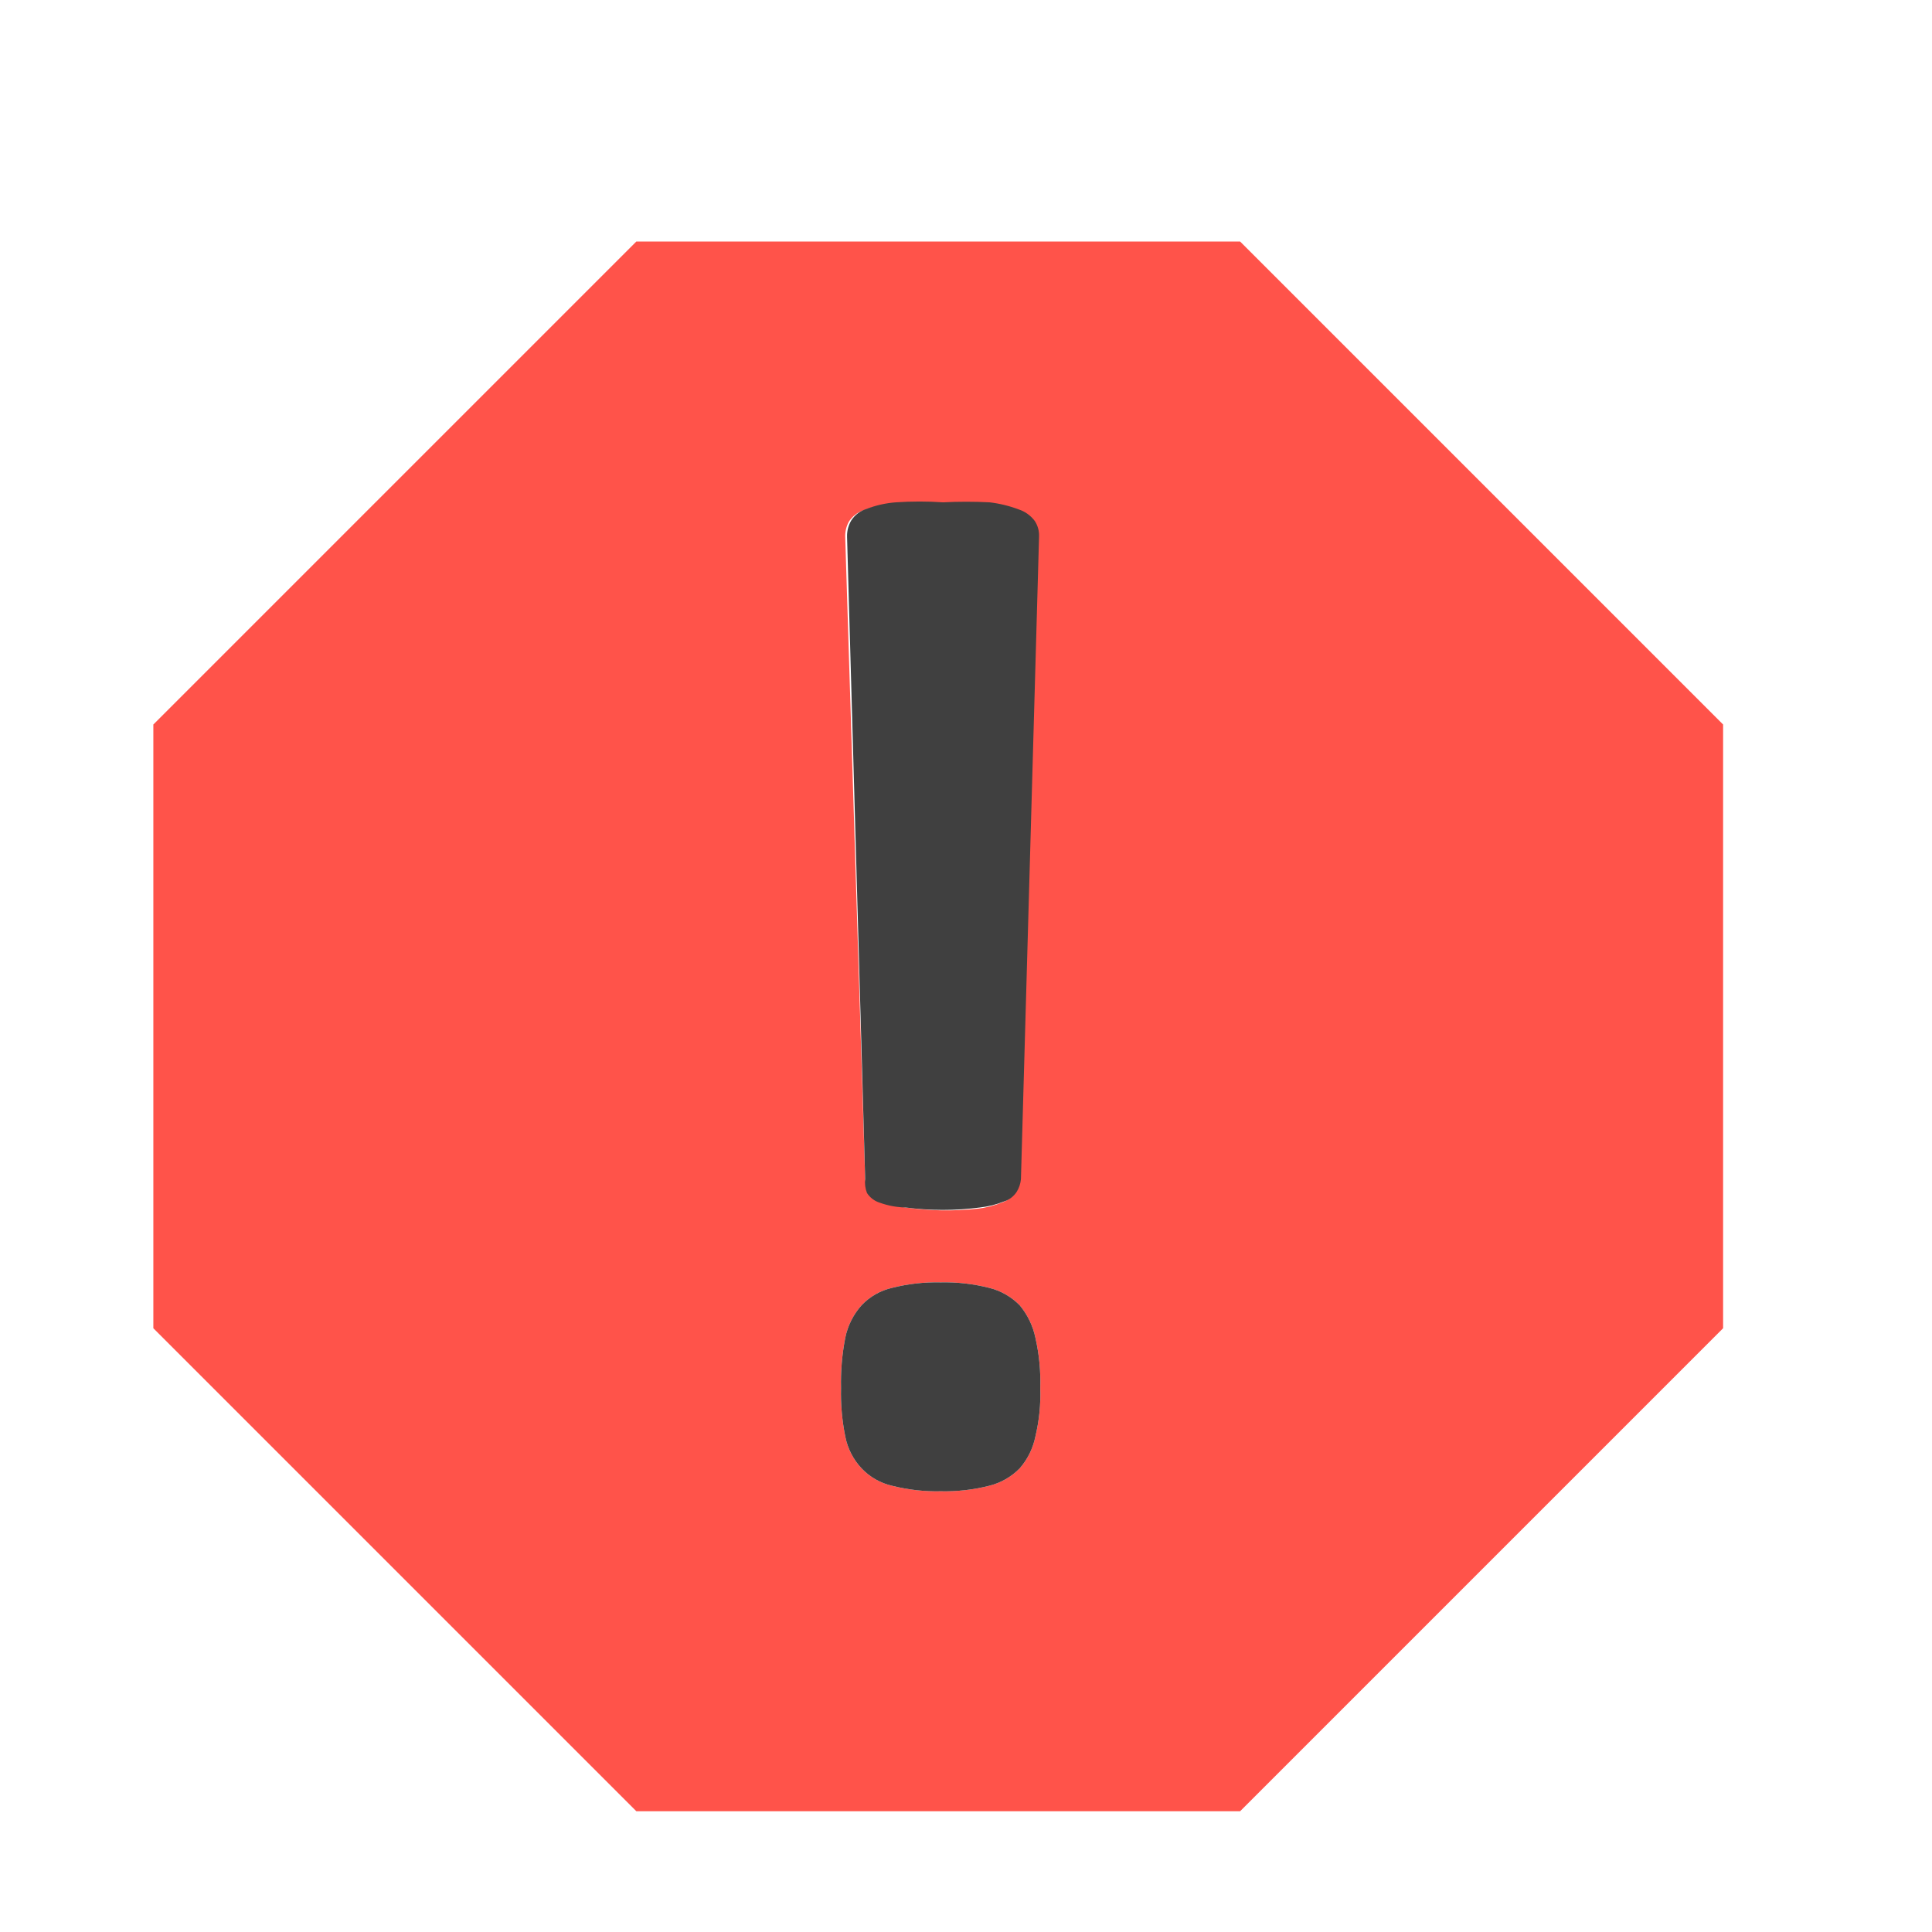
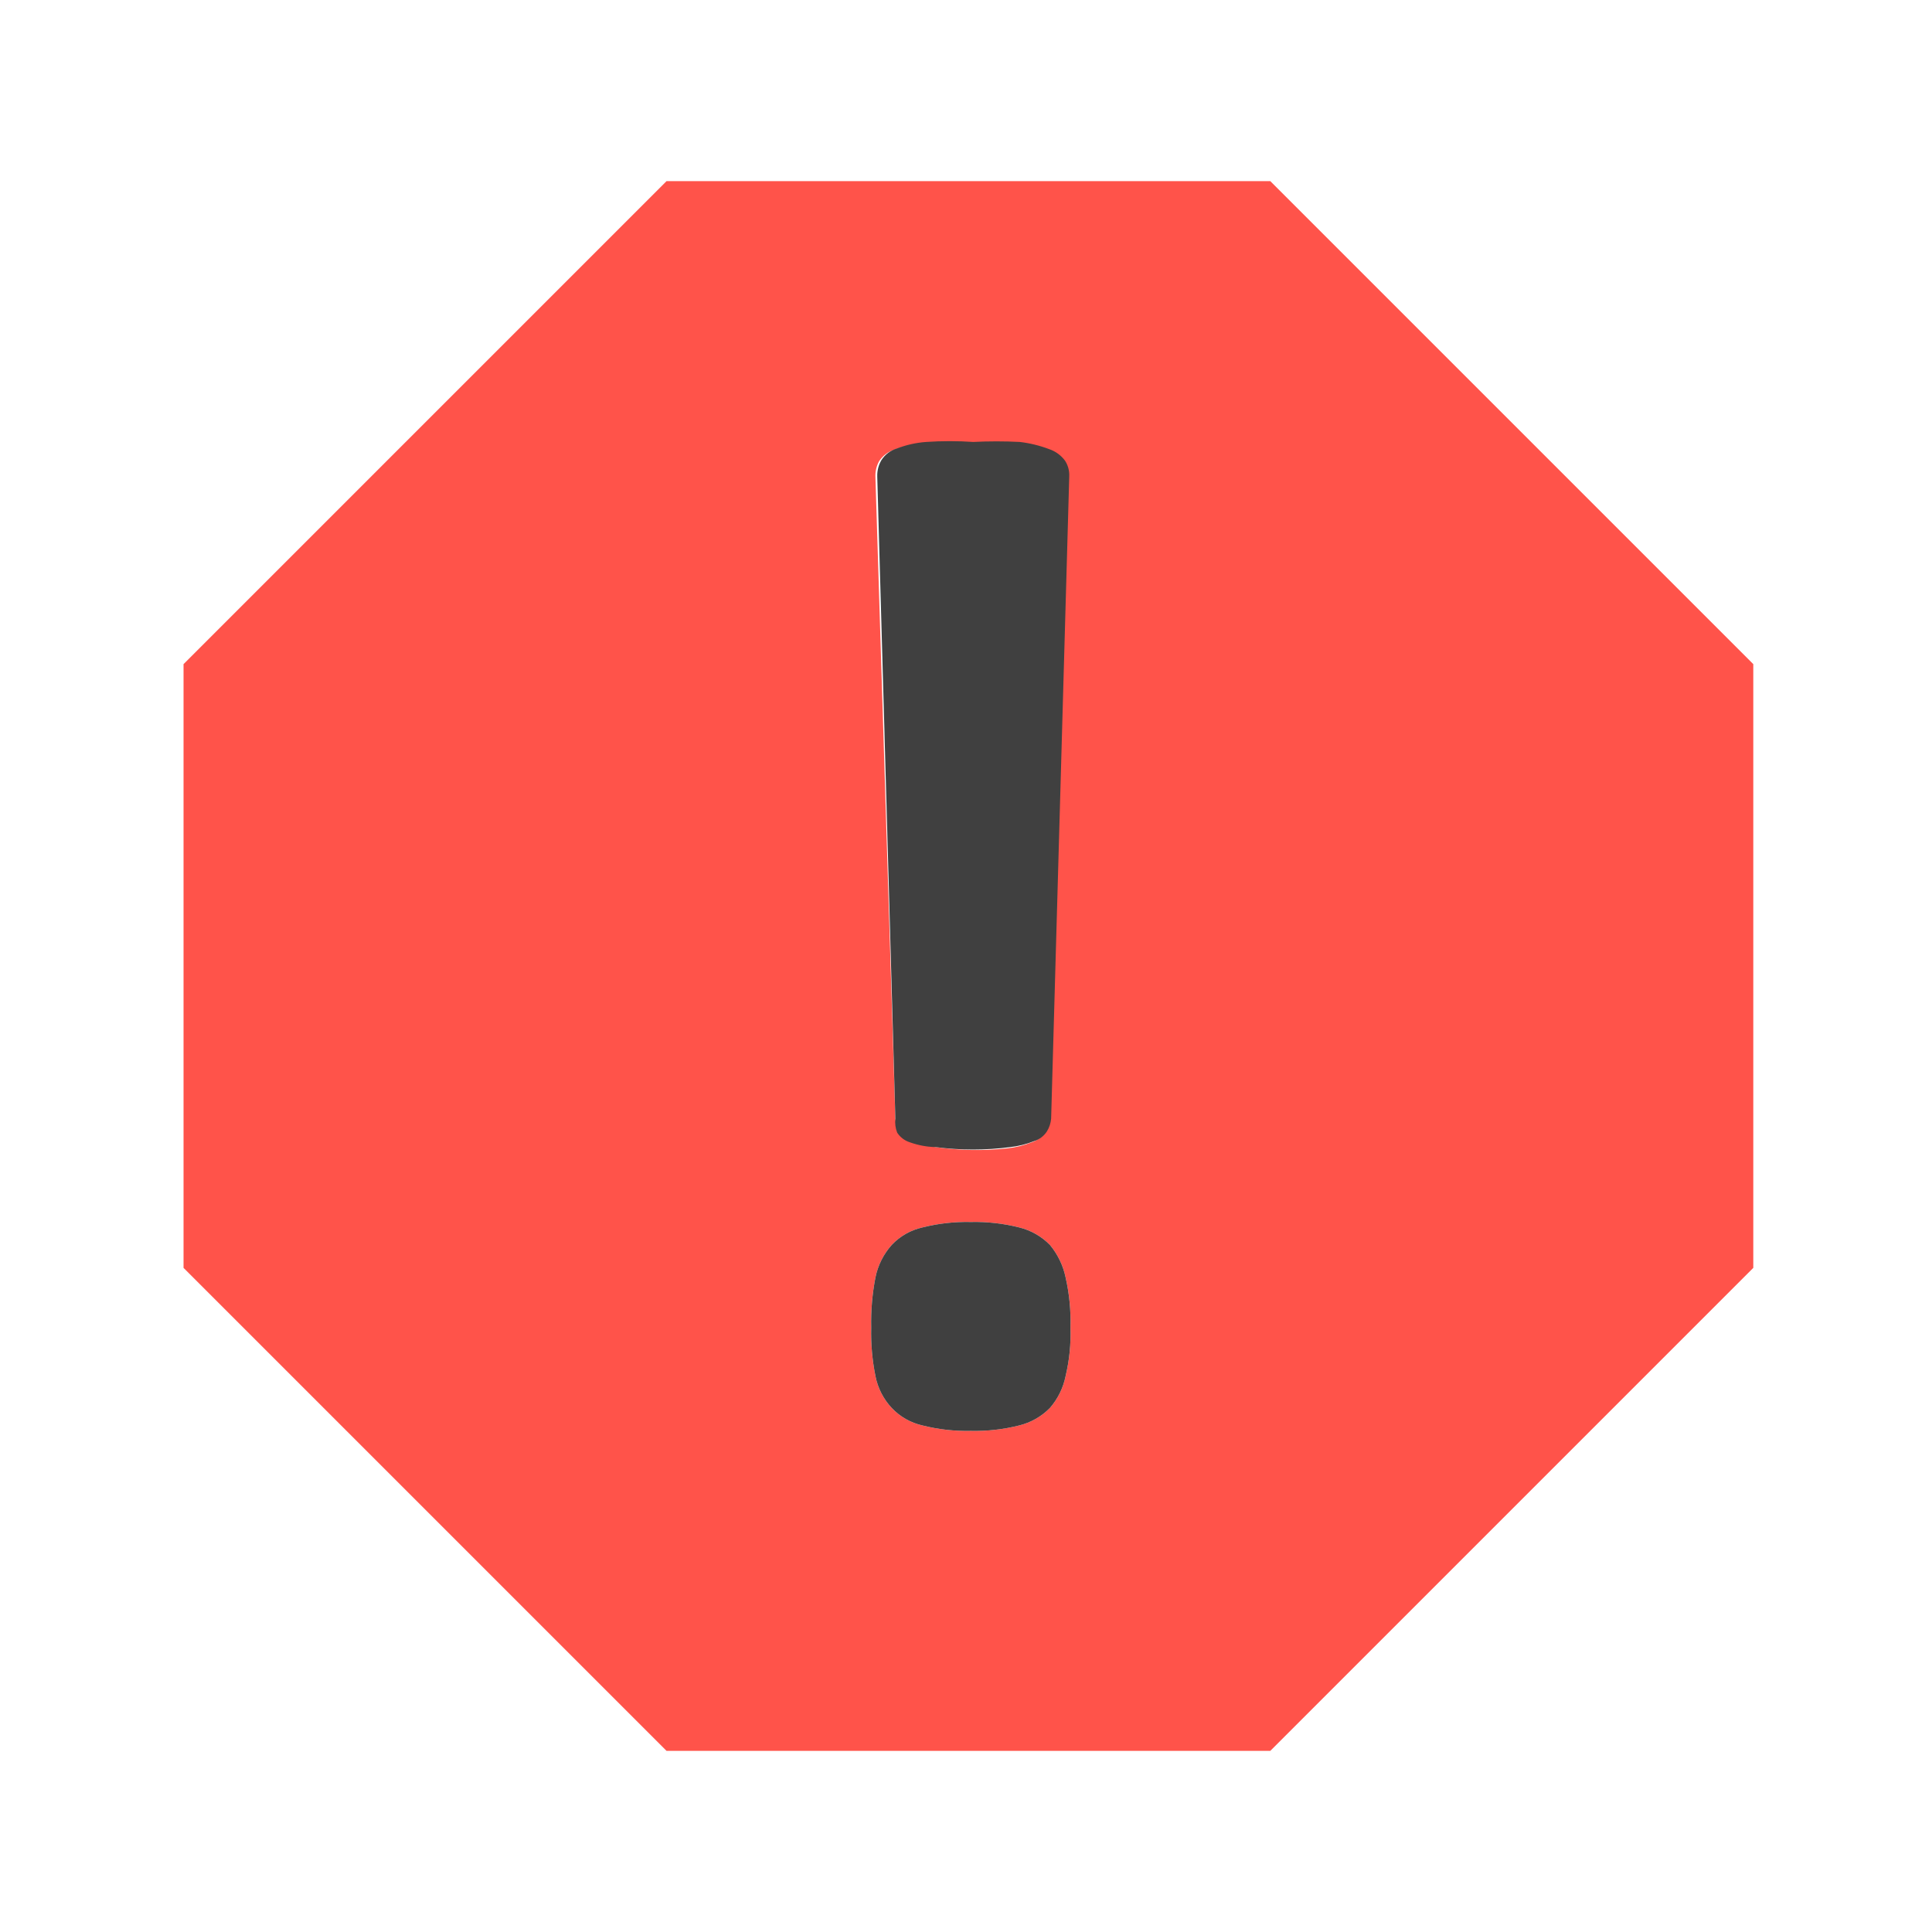
- <svg xmlns="http://www.w3.org/2000/svg" id="Error" viewBox="0 0 32 32">
+ <svg xmlns="http://www.w3.org/2000/svg" id="Error" viewBox="-0.5 1 32 32">
  <defs>
    <style>.cls-1{fill:#ff534a;}.cls-2{fill:#404040;}</style>
  </defs>
  <path class="cls-1" d="M20.54,4h-10l-8,8V22l8,8h10l8-8V12ZM14.06,8.64a.46.46,0,0,1,.25-.19,1.7,1.7,0,0,1,.49-.11,5.75,5.75,0,0,1,.78,0,7.64,7.64,0,0,1,.77,0,2.05,2.05,0,0,1,.49.12.54.54,0,0,1,.26.19.44.44,0,0,1,.07.26l-.3,10.64a.48.48,0,0,1-.07.21.39.39,0,0,1-.21.16,1.54,1.54,0,0,1-.4.1A4.75,4.75,0,0,1,15,20a1.36,1.36,0,0,1-.39-.1.39.39,0,0,1-.21-.16.48.48,0,0,1-.07-.21L14,8.91A.5.5,0,0,1,14.06,8.64Zm3.09,15.15a1.15,1.15,0,0,1-.26.53,1.07,1.07,0,0,1-.51.29,3,3,0,0,1-.8.09,3,3,0,0,1-.8-.09,1,1,0,0,1-.51-.29,1.07,1.07,0,0,1-.27-.53,3.6,3.6,0,0,1-.07-.8,3.89,3.89,0,0,1,.07-.83,1.15,1.15,0,0,1,.27-.54,1,1,0,0,1,.51-.29,3,3,0,0,1,.8-.09,3,3,0,0,1,.8.09,1.07,1.07,0,0,1,.51.29,1.24,1.24,0,0,1,.26.54,3.28,3.28,0,0,1,.08.83A3,3,0,0,1,17.15,23.79Z" />
  <path class="cls-2" d="M14.36,19.76a.39.39,0,0,0,.21.16A1.36,1.36,0,0,0,15,20a4.75,4.75,0,0,0,1.23,0,1.54,1.54,0,0,0,.4-.1.39.39,0,0,0,.21-.16.48.48,0,0,0,.07-.21l.3-10.64a.44.44,0,0,0-.07-.26.54.54,0,0,0-.26-.19,2.05,2.05,0,0,0-.49-.12,7.64,7.64,0,0,0-.77,0,5.75,5.75,0,0,0-.78,0,1.7,1.7,0,0,0-.49.11.46.46,0,0,0-.25.19.5.5,0,0,0-.07.27l.3,10.64A.48.48,0,0,0,14.36,19.76Z" />
  <path class="cls-2" d="M16.89,21.62a1.07,1.07,0,0,0-.51-.29,3,3,0,0,0-.8-.09,3,3,0,0,0-.8.09,1,1,0,0,0-.51.29,1.15,1.15,0,0,0-.27.54,3.89,3.89,0,0,0-.07.83,3.6,3.6,0,0,0,.07.8,1.07,1.07,0,0,0,.27.53,1,1,0,0,0,.51.29,3,3,0,0,0,.8.09,3,3,0,0,0,.8-.09,1.07,1.07,0,0,0,.51-.29,1.15,1.15,0,0,0,.26-.53,3,3,0,0,0,.08-.8,3.28,3.28,0,0,0-.08-.83A1.24,1.24,0,0,0,16.89,21.62Z" />
</svg>
